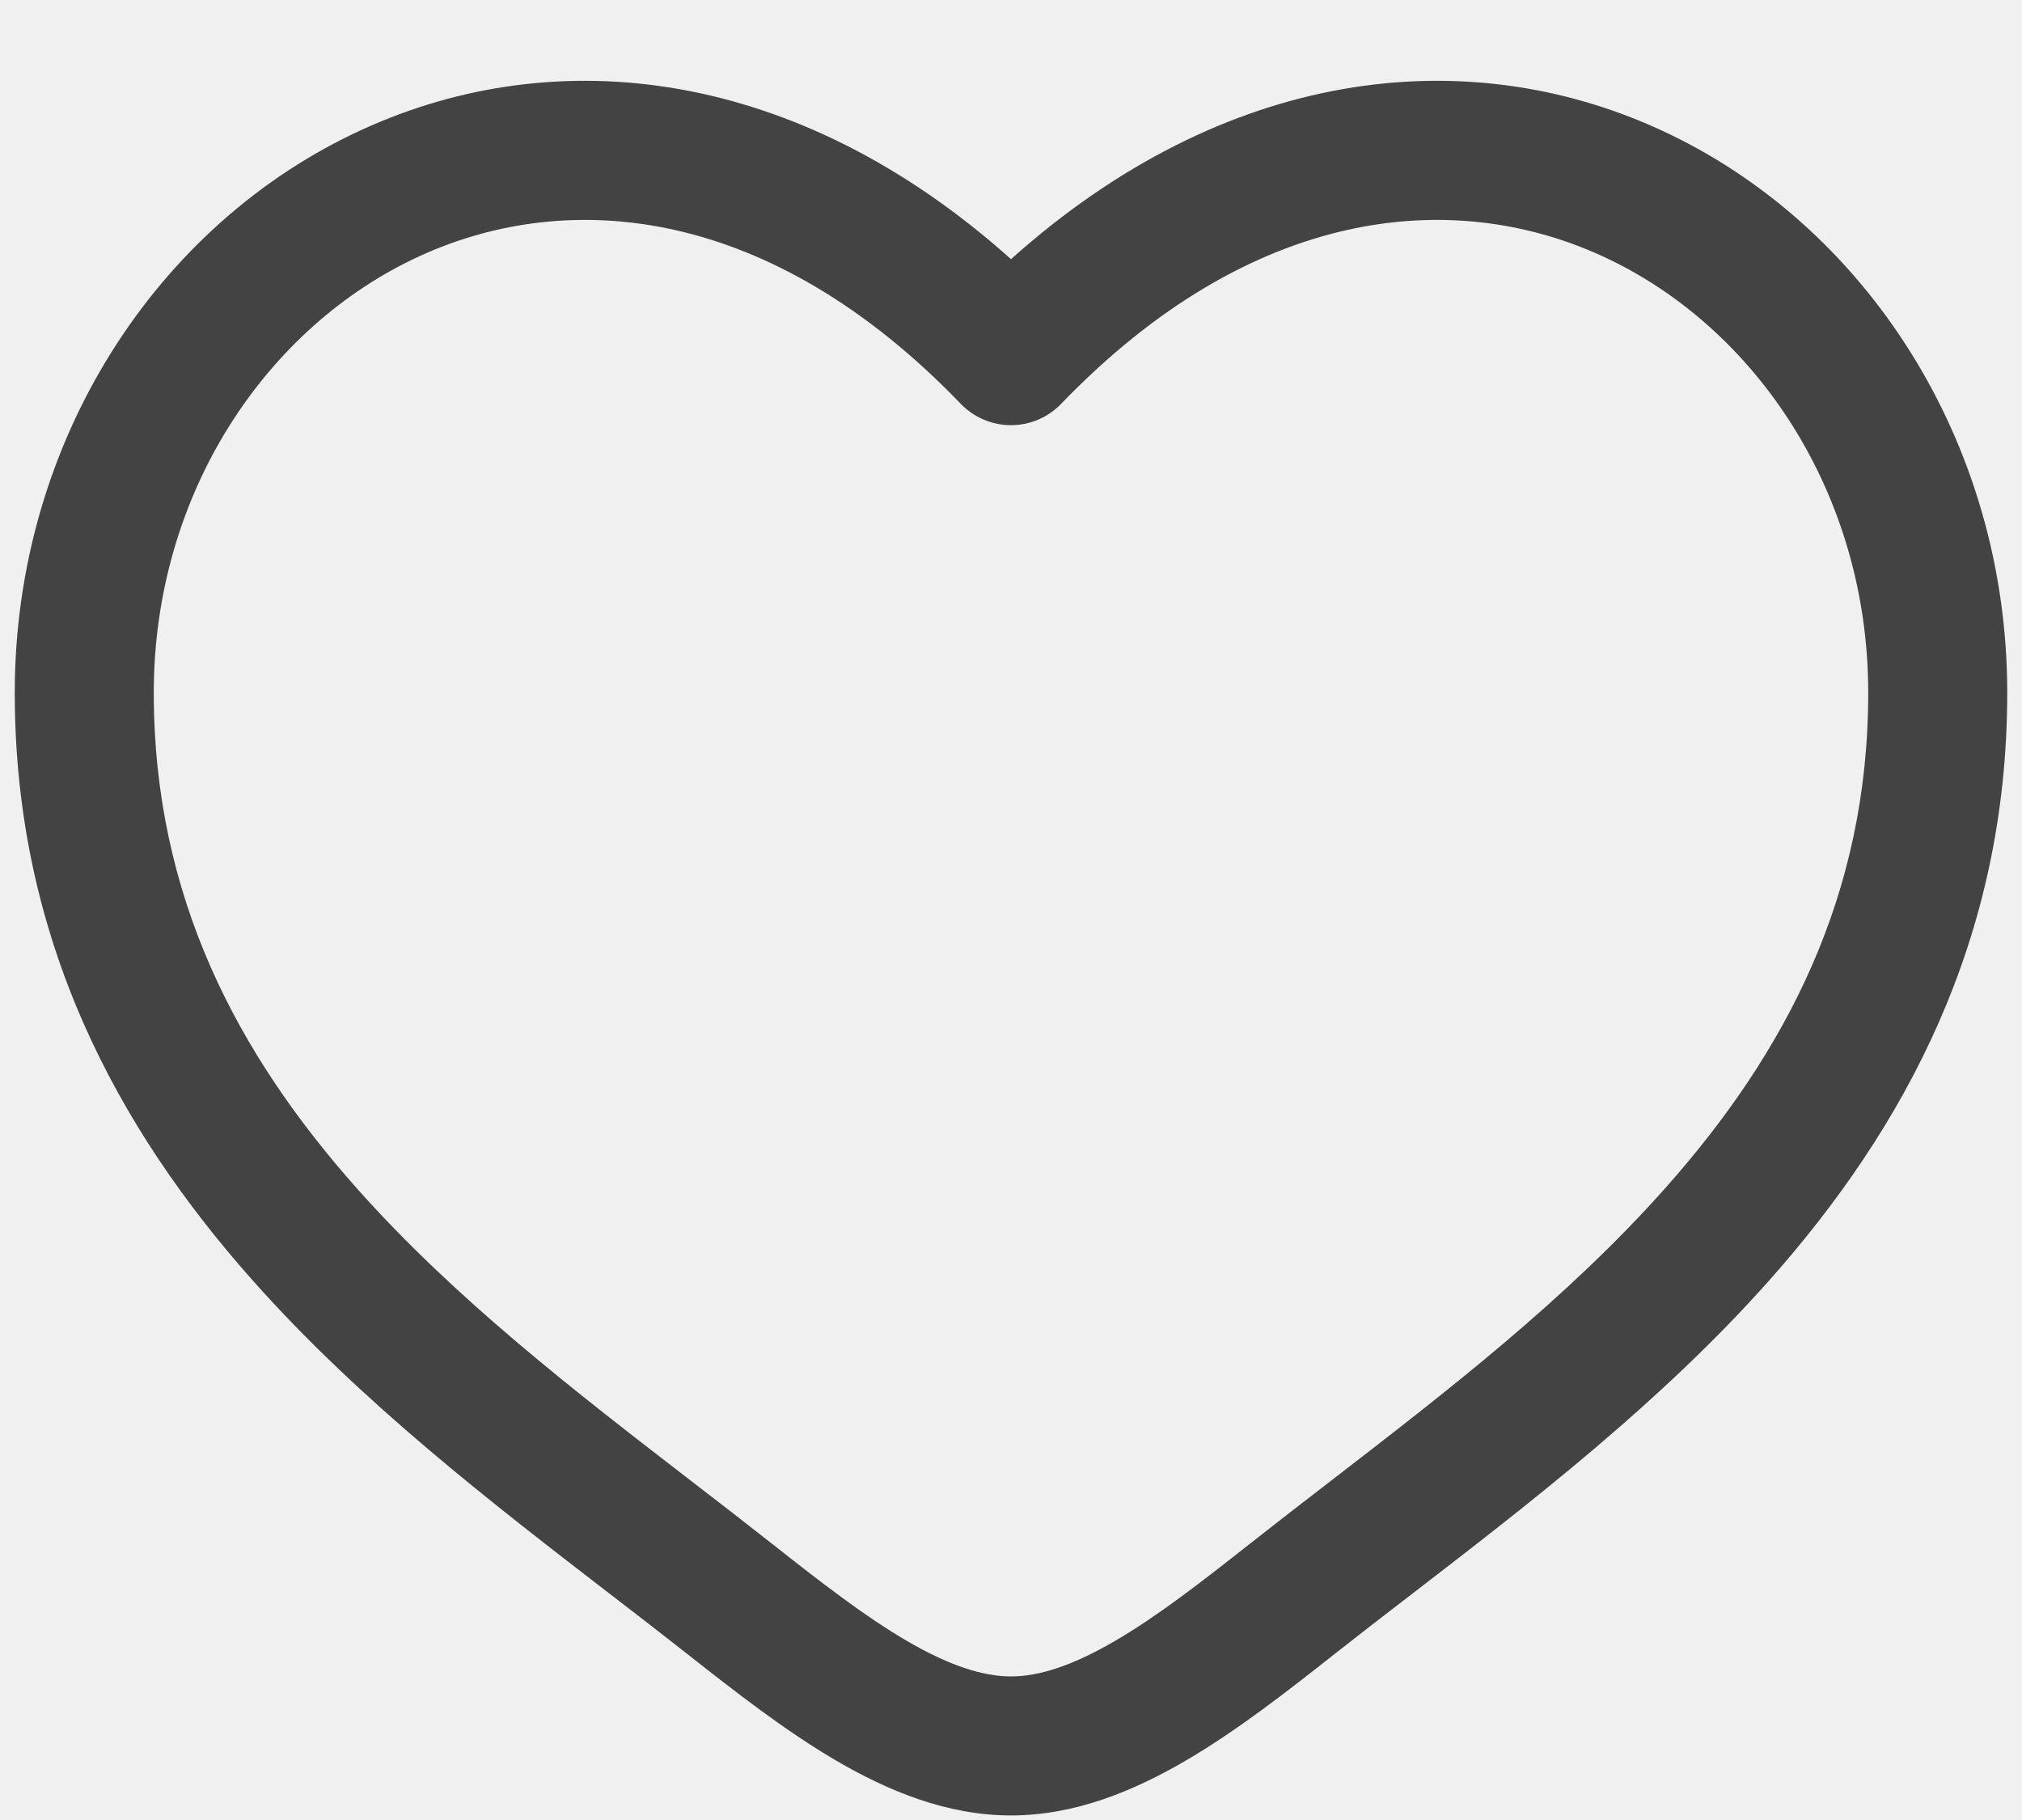
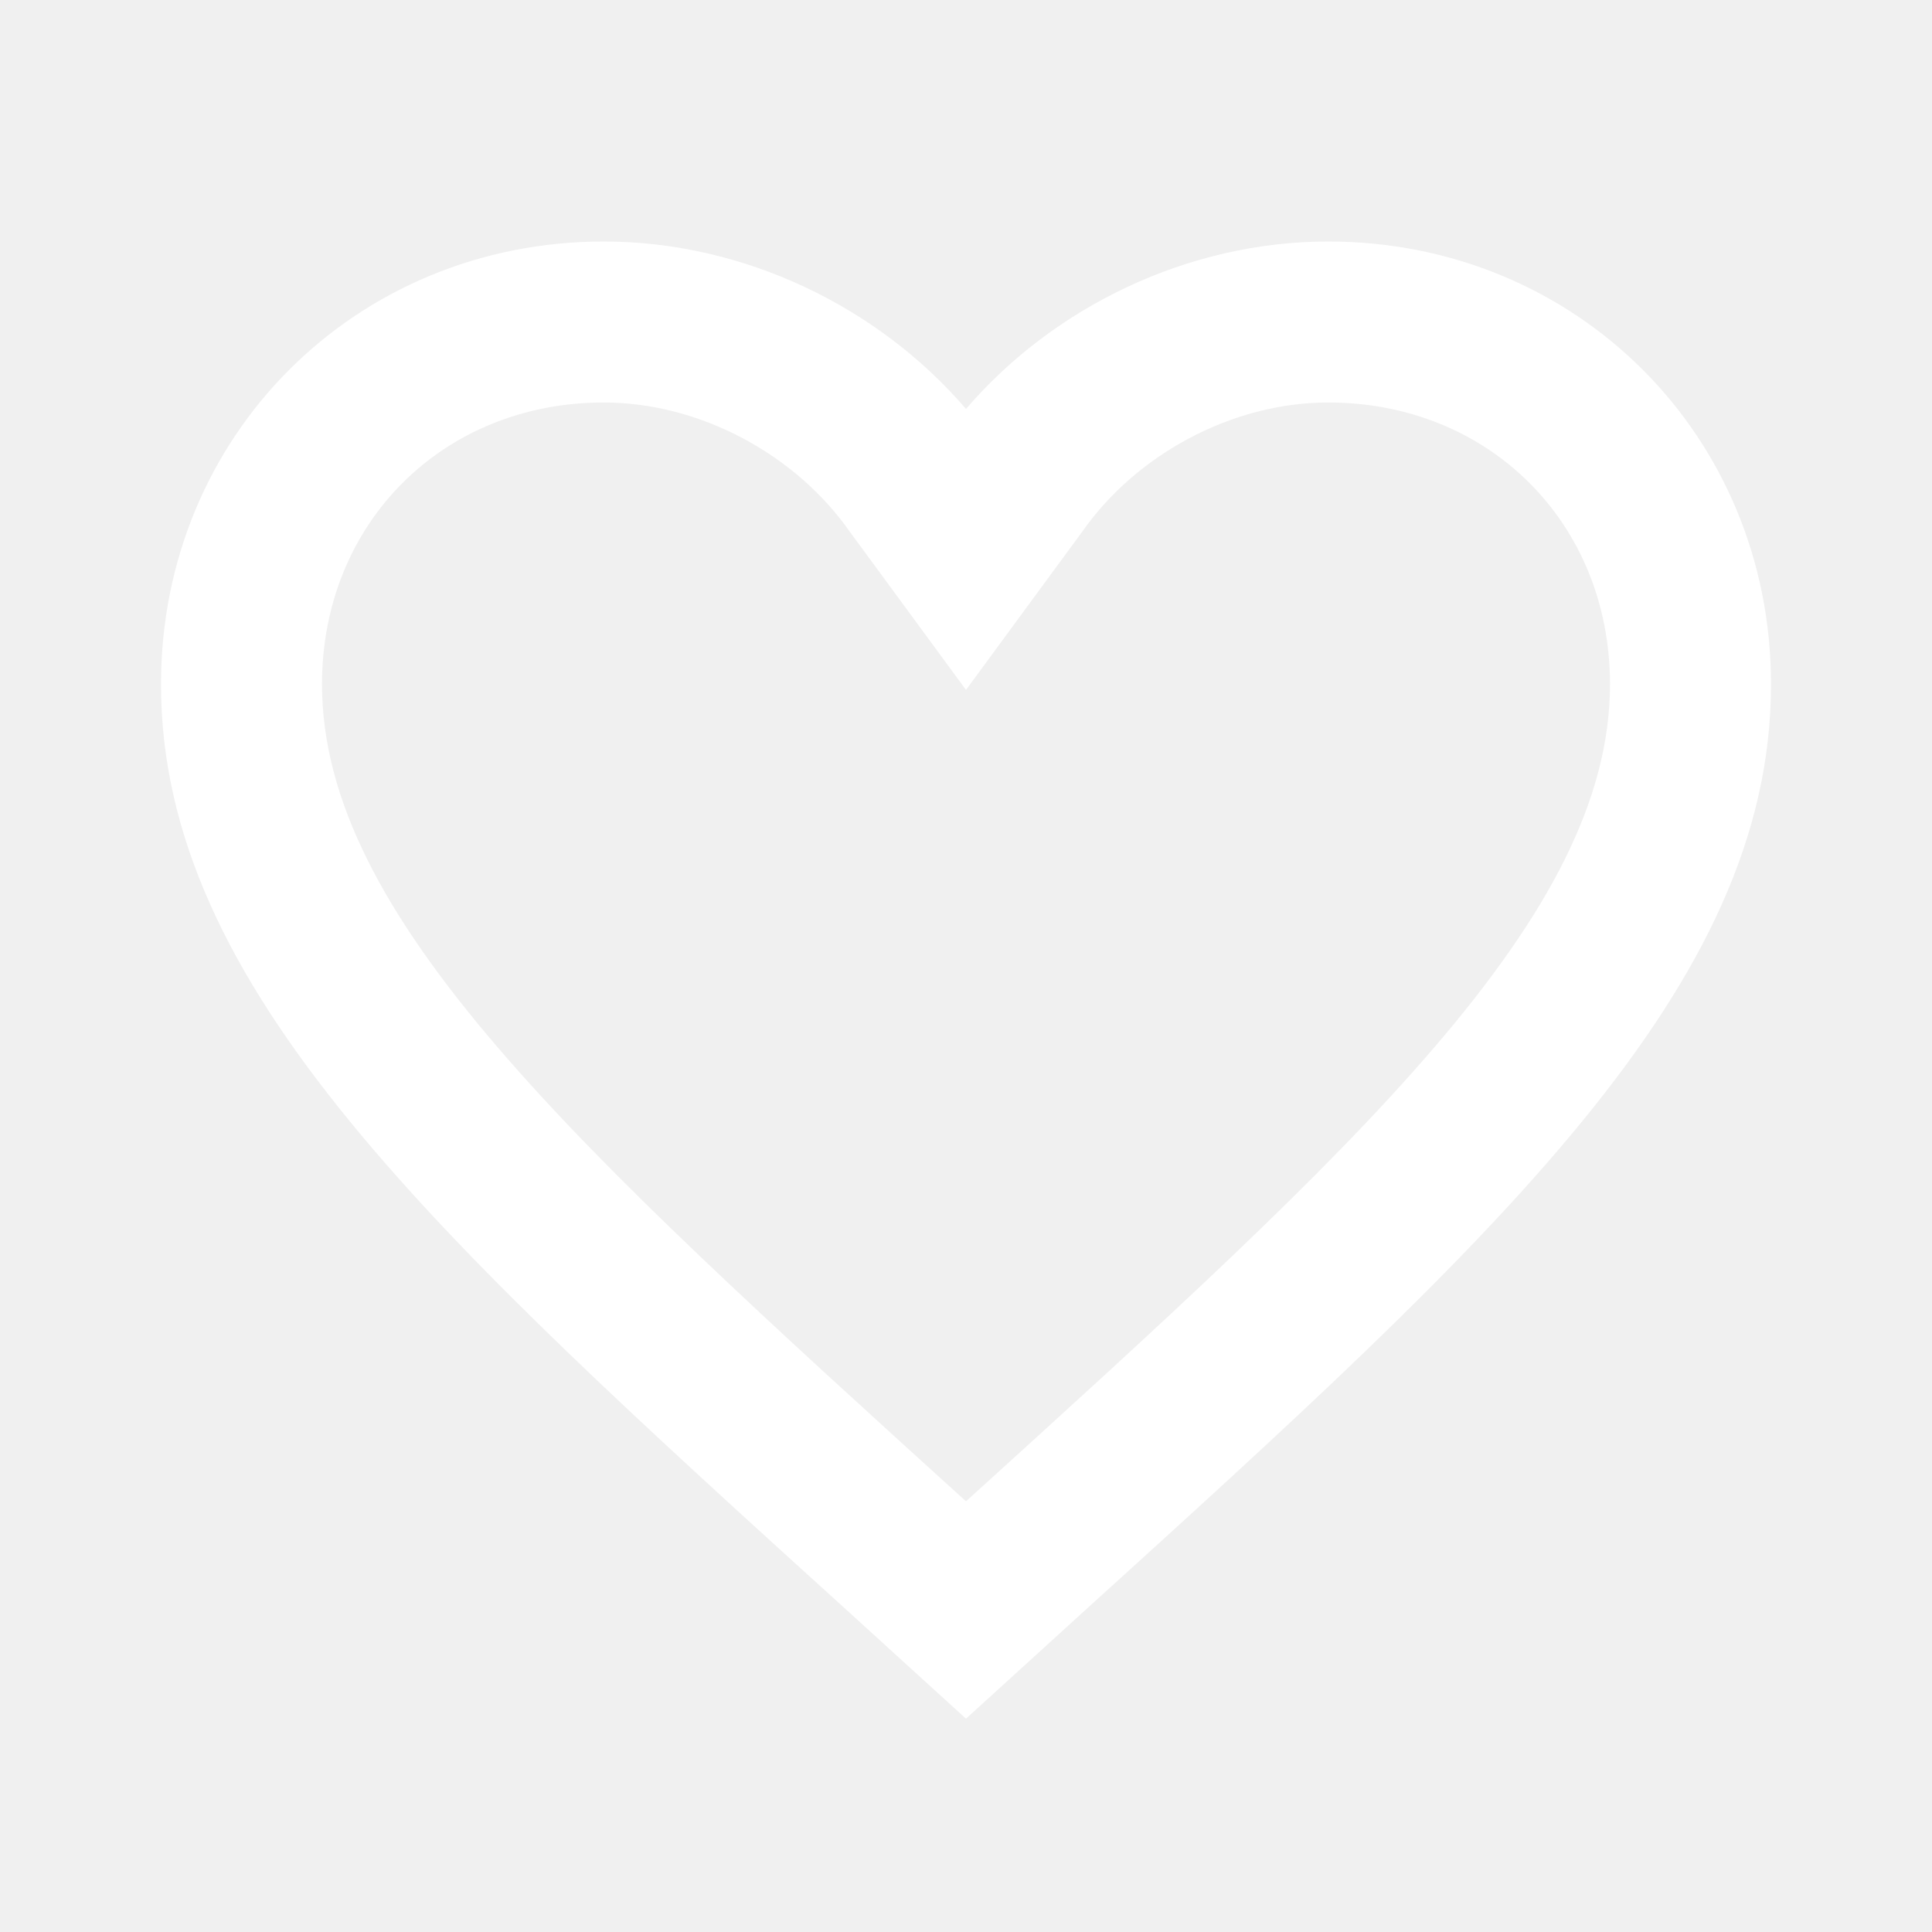
- <svg xmlns="http://www.w3.org/2000/svg" width="20" height="18" viewBox="0 0 20 18" fill="none">
-   <path fill-rule="evenodd" clip-rule="evenodd" d="M4.155 2.531C2.635 3.226 1.521 4.88 1.521 6.851C1.521 8.866 2.345 10.418 3.526 11.749C4.5 12.845 5.679 13.754 6.829 14.641C7.102 14.851 7.374 15.061 7.64 15.271C8.122 15.651 8.553 15.985 8.967 16.227C9.382 16.469 9.716 16.58 10 16.58C10.284 16.58 10.617 16.469 11.032 16.227C11.447 15.985 11.877 15.651 12.359 15.271C12.626 15.061 12.897 14.851 13.17 14.641C14.32 13.754 15.499 12.845 16.473 11.749C17.655 10.418 18.479 8.866 18.479 6.851C18.479 4.88 17.365 3.226 15.844 2.531C14.367 1.856 12.382 2.035 10.495 3.995C10.365 4.129 10.187 4.205 10 4.205C9.813 4.205 9.634 4.129 9.504 3.995C7.618 2.035 5.633 1.856 4.155 2.531ZM10 2.563C7.88 0.667 5.507 0.402 3.584 1.281C1.552 2.209 0.146 4.365 0.146 6.851C0.146 9.295 1.163 11.159 2.498 12.662C3.567 13.866 4.876 14.873 6.031 15.763C6.293 15.964 6.547 16.16 6.789 16.351C7.259 16.721 7.763 17.116 8.273 17.414C8.784 17.712 9.367 17.955 10 17.955C10.633 17.955 11.215 17.712 11.726 17.414C12.237 17.116 12.741 16.721 13.21 16.351C13.452 16.16 13.706 15.964 13.968 15.763C15.124 14.873 16.432 13.866 17.501 12.662C18.836 11.159 19.854 9.295 19.854 6.851C19.854 4.365 18.447 2.209 16.416 1.281C14.492 0.402 12.119 0.667 10 2.563Z" fill="#434343" />
+ <svg xmlns="http://www.w3.org/2000/svg" width="24px" height="24px" viewBox="0 0 24 24" version="1.1">
+   <g stroke="none" stroke-width="1" fill="none" fill-rule="evenodd">
+     <path d="M16.5,3C19.58,3 22,5.41 22,8.5C22,12.27 18.6,15.36 13.45,20.03L12,21.35L10.55,20.03C5.4,15.36 2,12.27 2,8.5C2,5.41 4.42,3 7.5,3C9.24,3 10.91,3.81 12,5.08C13.09,3.81 14.76,3 16.5,3ZM16.5,5C15.3,5 14.11,5.65 13.44,6.61L12,8.57L10.56,6.61C9.89,5.65 8.7,5 7.5,5C5.5,5 4,6.5 4,8.5C4,11.39 7.14,14.24 12,18.65C16.86,14.24 20,11.39 20,8.5C20,6.5 18.5,5 16.5,5Z" fill="#FFFFFF" fill-rule="nonzero" />
+   </g>
</svg>
